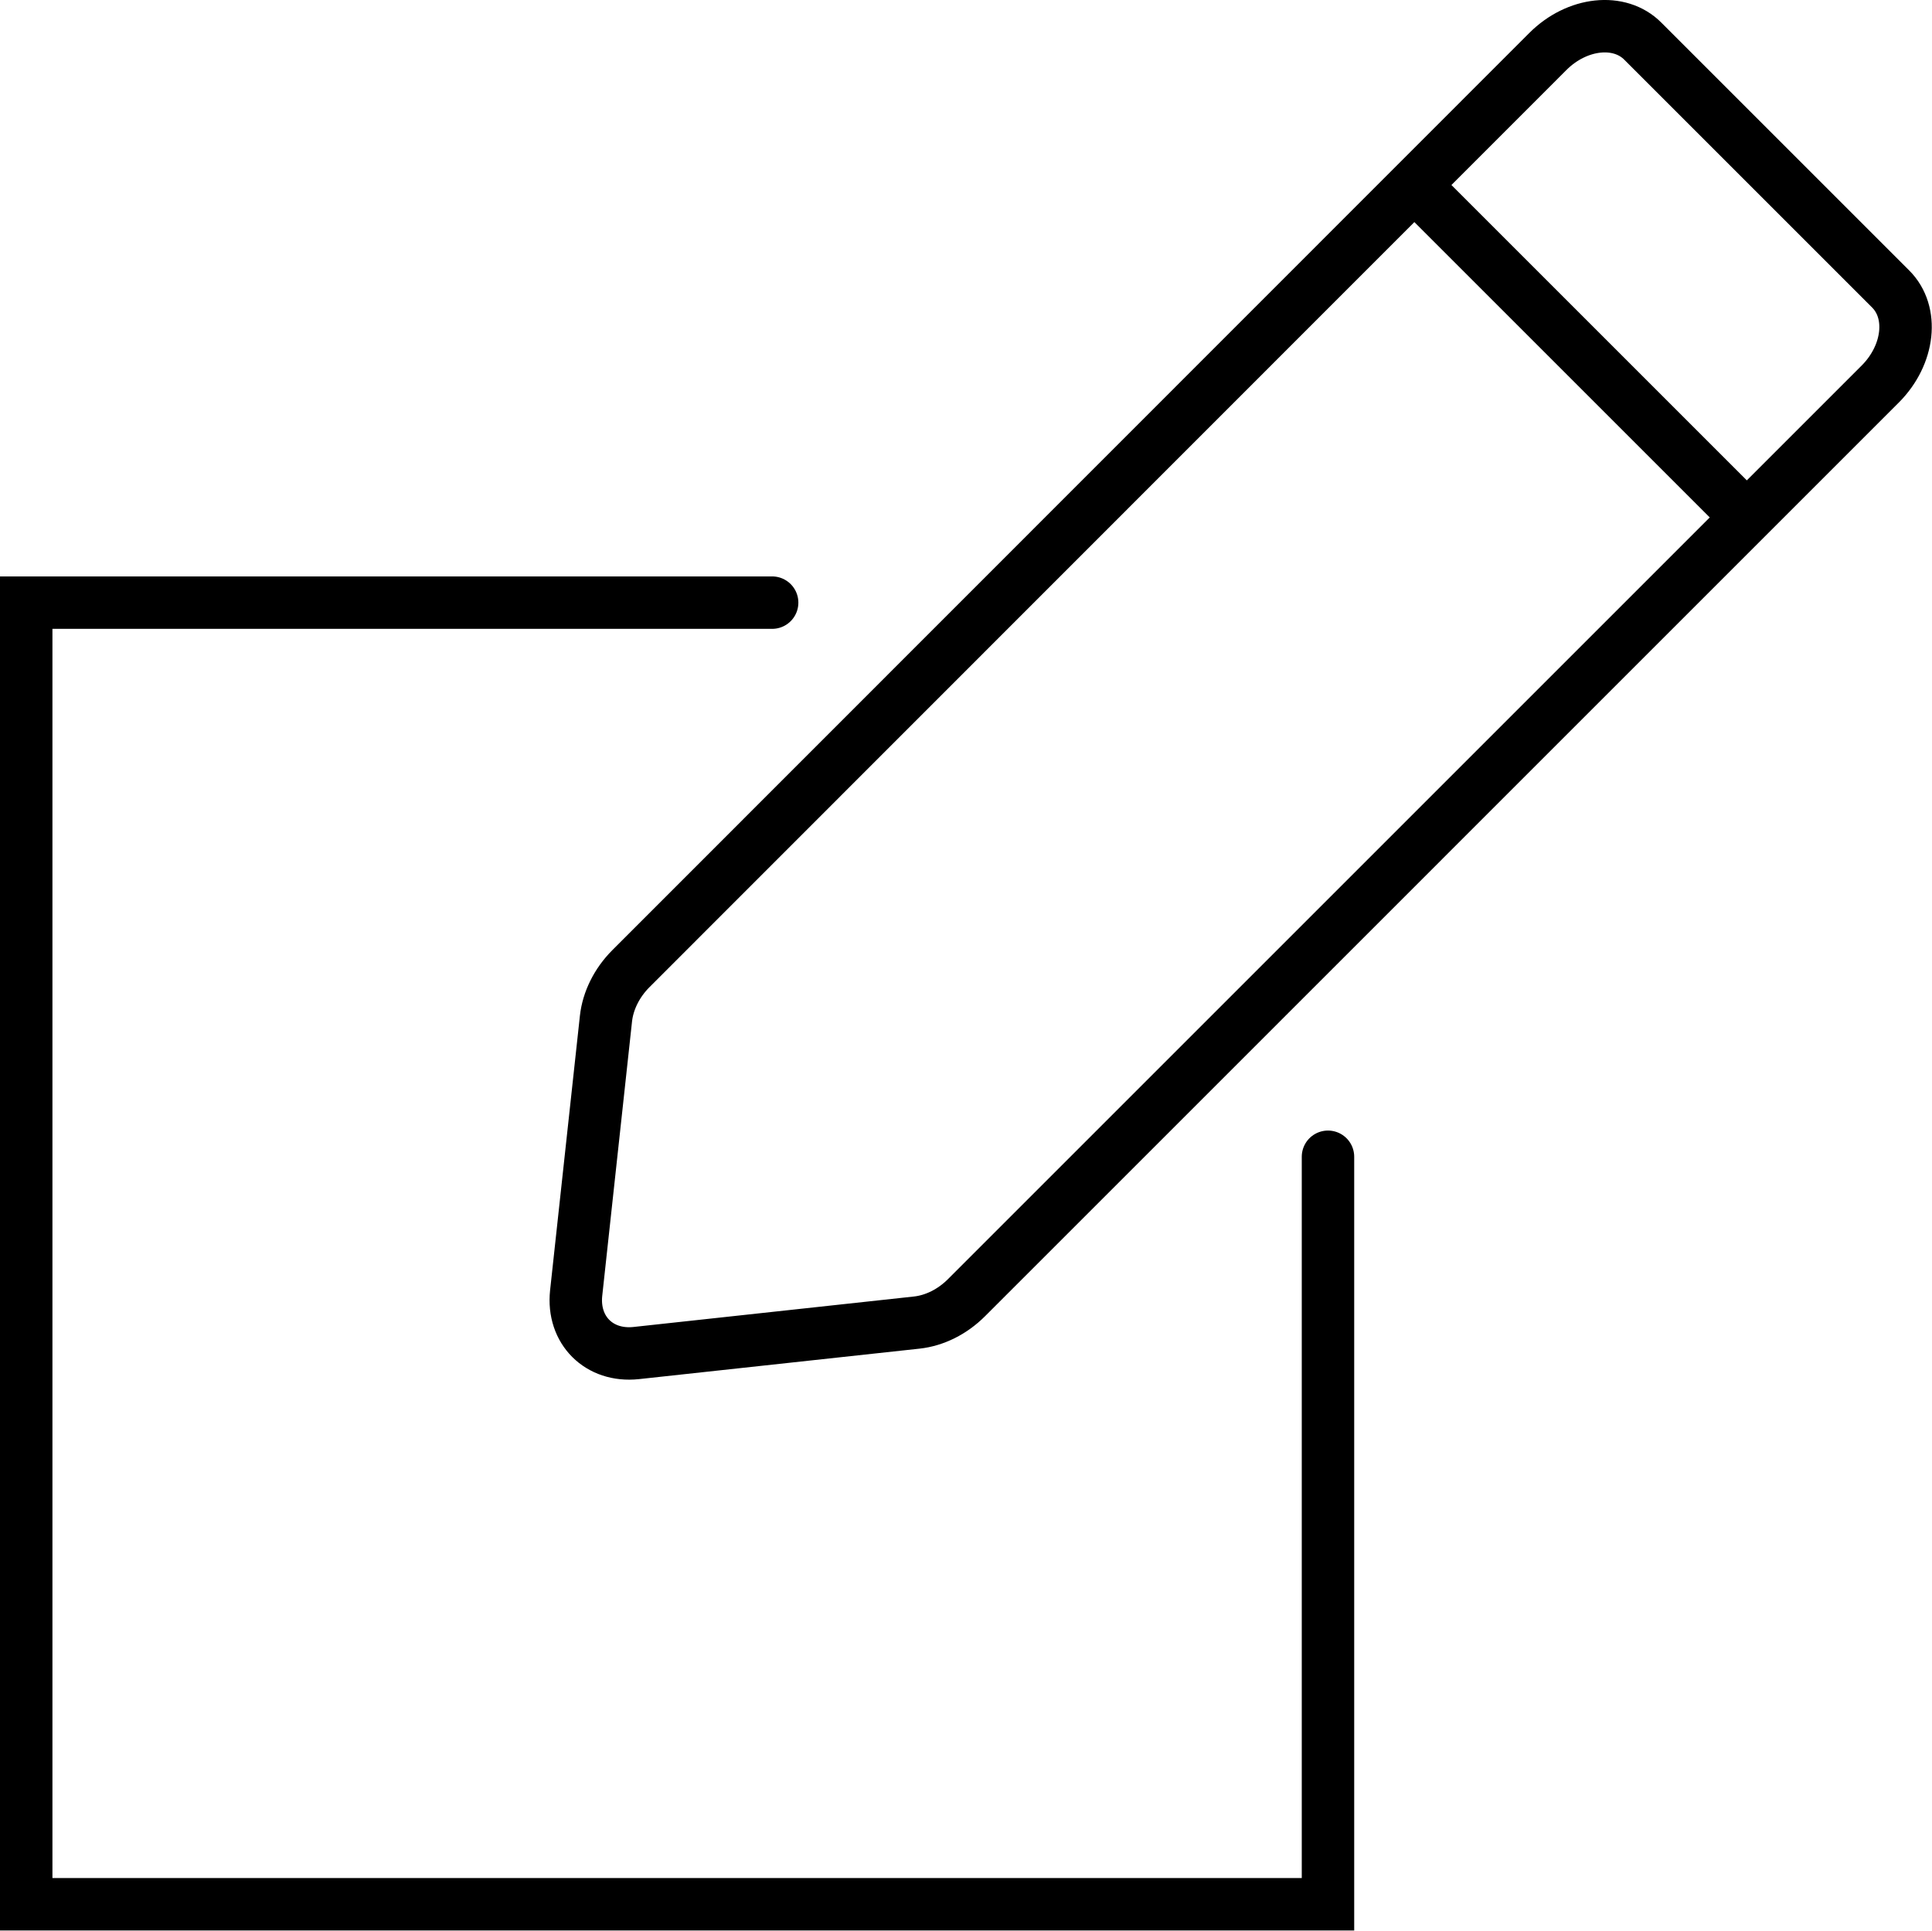
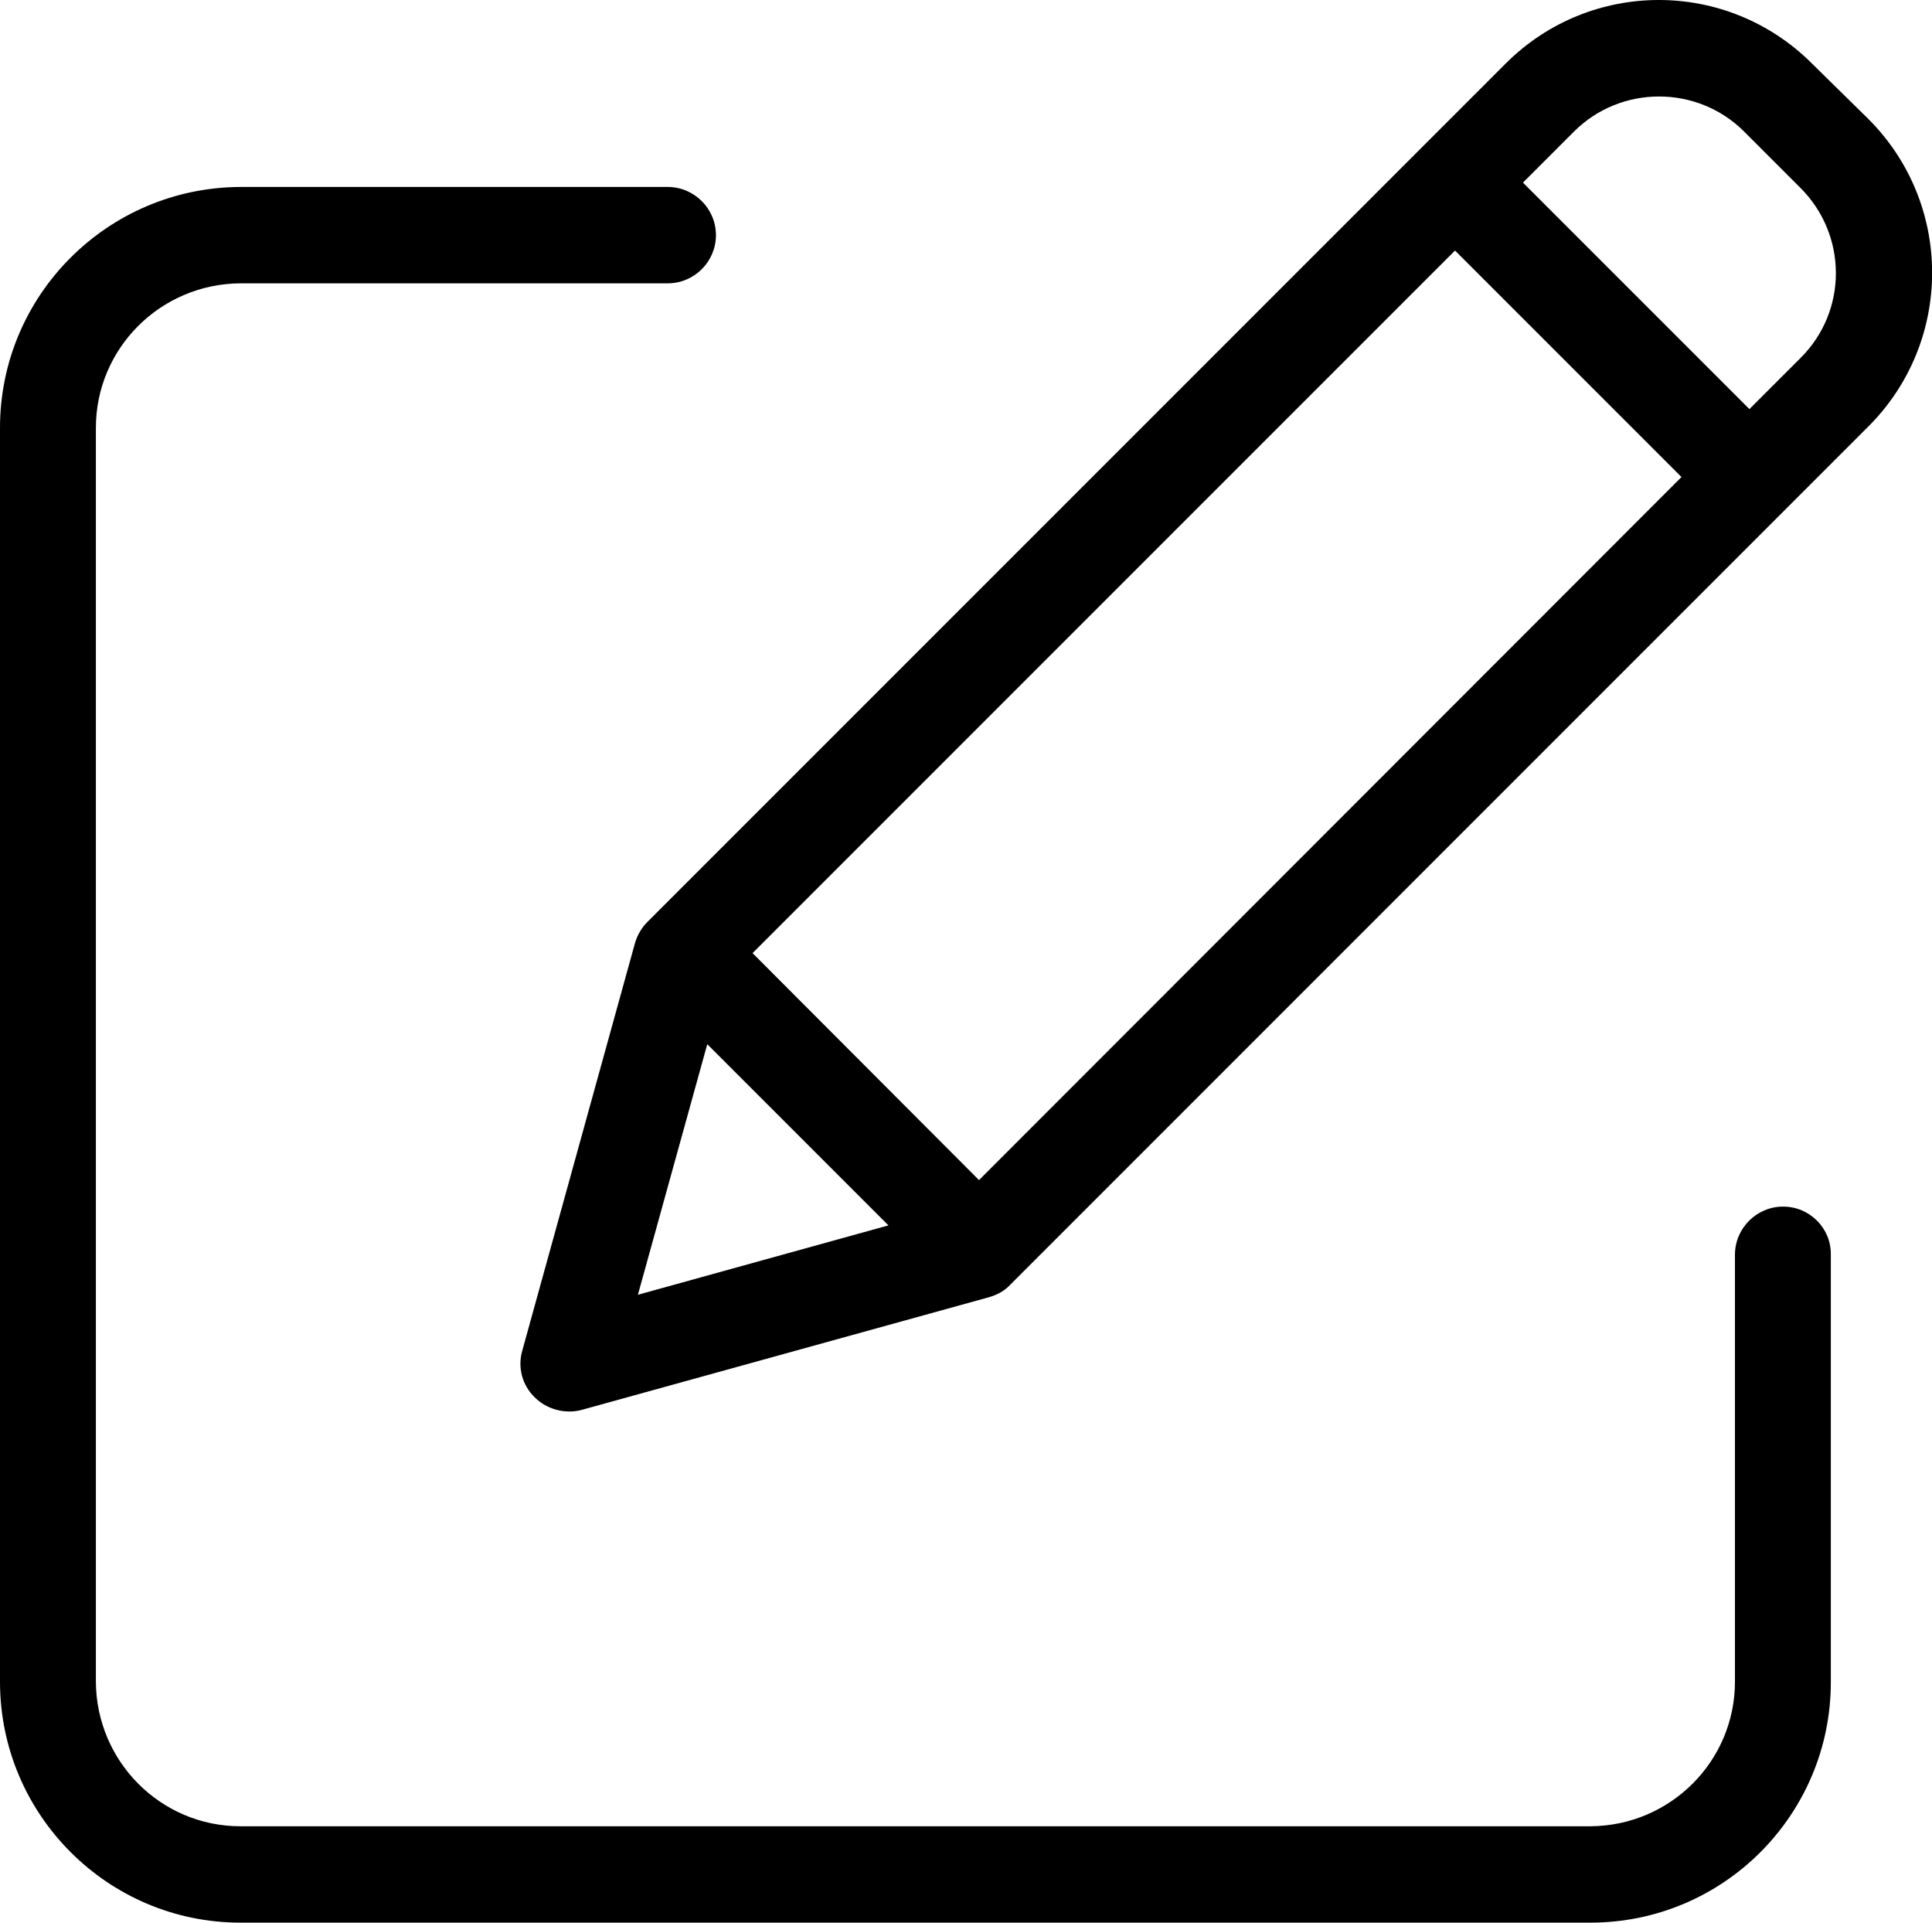
- <svg xmlns="http://www.w3.org/2000/svg" version="1.1" id="Capa_1" x="0px" y="0px" viewBox="0 0 589.5 589.1" style="enable-background:new 0 0 589.5 589.1;" xml:space="preserve">
-   <style type="text/css">
- 	.st0{fill:none;stroke:#000000;stroke-width:16;stroke-linecap:round;stroke-miterlimit:10;}
- 	.st1{fill:none;stroke:#000000;stroke-width:16;stroke-miterlimit:10;}
- </style>
-   <path d="M1833.5,471.4l32-32c5-5,13.7-1.5,13.7,5.7v145.4c0,26.5-21.5,48-48,48h-352c-26.5,0-48-21.5-48-48v-352  c0-26.5,21.5-48,48-48h273.5c7.1,0,10.7,8.6,5.7,13.7l-32,32c-1.5,1.5-3.5,2.3-5.7,2.3h-241.5v352h352V477  C1831.2,474.9,1832,472.9,1833.5,471.4z M1990.1,269.6l-262.6,262.6l-90.4,10c-26.2,2.9-48.5-19.2-45.6-45.6l10-90.4l262.6-262.6  c22.9-22.9,59.9-22.9,82.7,0l43.2,43.2C2012.9,209.7,2012.9,246.8,1990.1,269.6L1990.1,269.6z M1891.3,300.5l-58.1-58.1  l-185.8,185.9l-7.3,65.3l65.3-7.3L1891.3,300.5z M1956.1,220.8l-43.2-43.2c-4.1-4.1-10.8-4.1-14.8,0l-30.9,30.9l58.1,58.1l30.9-30.9  C1960.2,231.5,1960.2,224.9,1956.1,220.8z" />
+ <svg xmlns="http://www.w3.org/2000/svg" version="1.1" id="Layer_1" x="0px" y="0px" viewBox="0 0 401 399" style="enable-background:new 0 0 401 399;" xml:space="preserve">
  <g>
-     <polyline class="st0" points="405.2,353 405.2,581.1 8,581.1 8,183.9 235.6,183.9  " />
-     <g>
-       <path class="st1" d="M573.8,117.1L294.9,396c-4.3,4.3-9.7,7-15.2,7.6l-85.6,9.3c-11.3,1.2-19.5-7-18.3-18.3l9.1-83.8    c0.6-5.4,3.3-10.9,7.6-15.2L472.3,15.7c8.9-8.9,21.9-10.3,29-3.1l75.6,75.6C584,95.3,582.6,108.2,573.8,117.1z" />
-       <line class="st1" x1="431.6" y1="56.5" x2="533" y2="157.9" />
-     </g>
+     <path d="M370.1,250.4c-5.5,0-10,4.5-10,10V349c0,16.5-13.4,29.9-30,30H49.9c-16.5,0-29.9-13.4-30-30V88.8c0-16.5,13.4-29.9,30-30   h88.7c5.5,0,10-4.5,10-10c0-5.5-4.5-10-10-10H49.9C22.4,38.9,0,61.2,0,88.8V349C0,376.6,22.4,399,49.9,399h280.2   c27.6,0,49.9-22.4,49.9-49.9v-88.7C380.1,254.9,375.6,250.4,370.1,250.4z" />
+     <path d="M376.1,13.2c-17.6-17.6-46-17.6-63.6,0L134.4,191.3c-1.2,1.2-2.1,2.7-2.6,4.4l-23.4,84.6c-1,3.5,0,7.2,2.6,9.7   c2.5,2.5,6.3,3.5,9.7,2.6l84.6-23.4c1.7-0.5,3.2-1.3,4.4-2.6L387.9,88.4c17.5-17.6,17.5-46,0-63.6L376.1,13.2z M156.2,197.8L302,52   l47,47L203.2,244.9L156.2,197.8z M146.8,216.7l37.6,37.6l-52,14.4L146.8,216.7z M373.7,74.3l-10.6,10.6l-47-47l10.6-10.6   c9.7-9.7,25.6-9.7,35.3,0L373.7,39C383.5,48.8,383.5,64.6,373.7,74.3z" />
  </g>
</svg>
